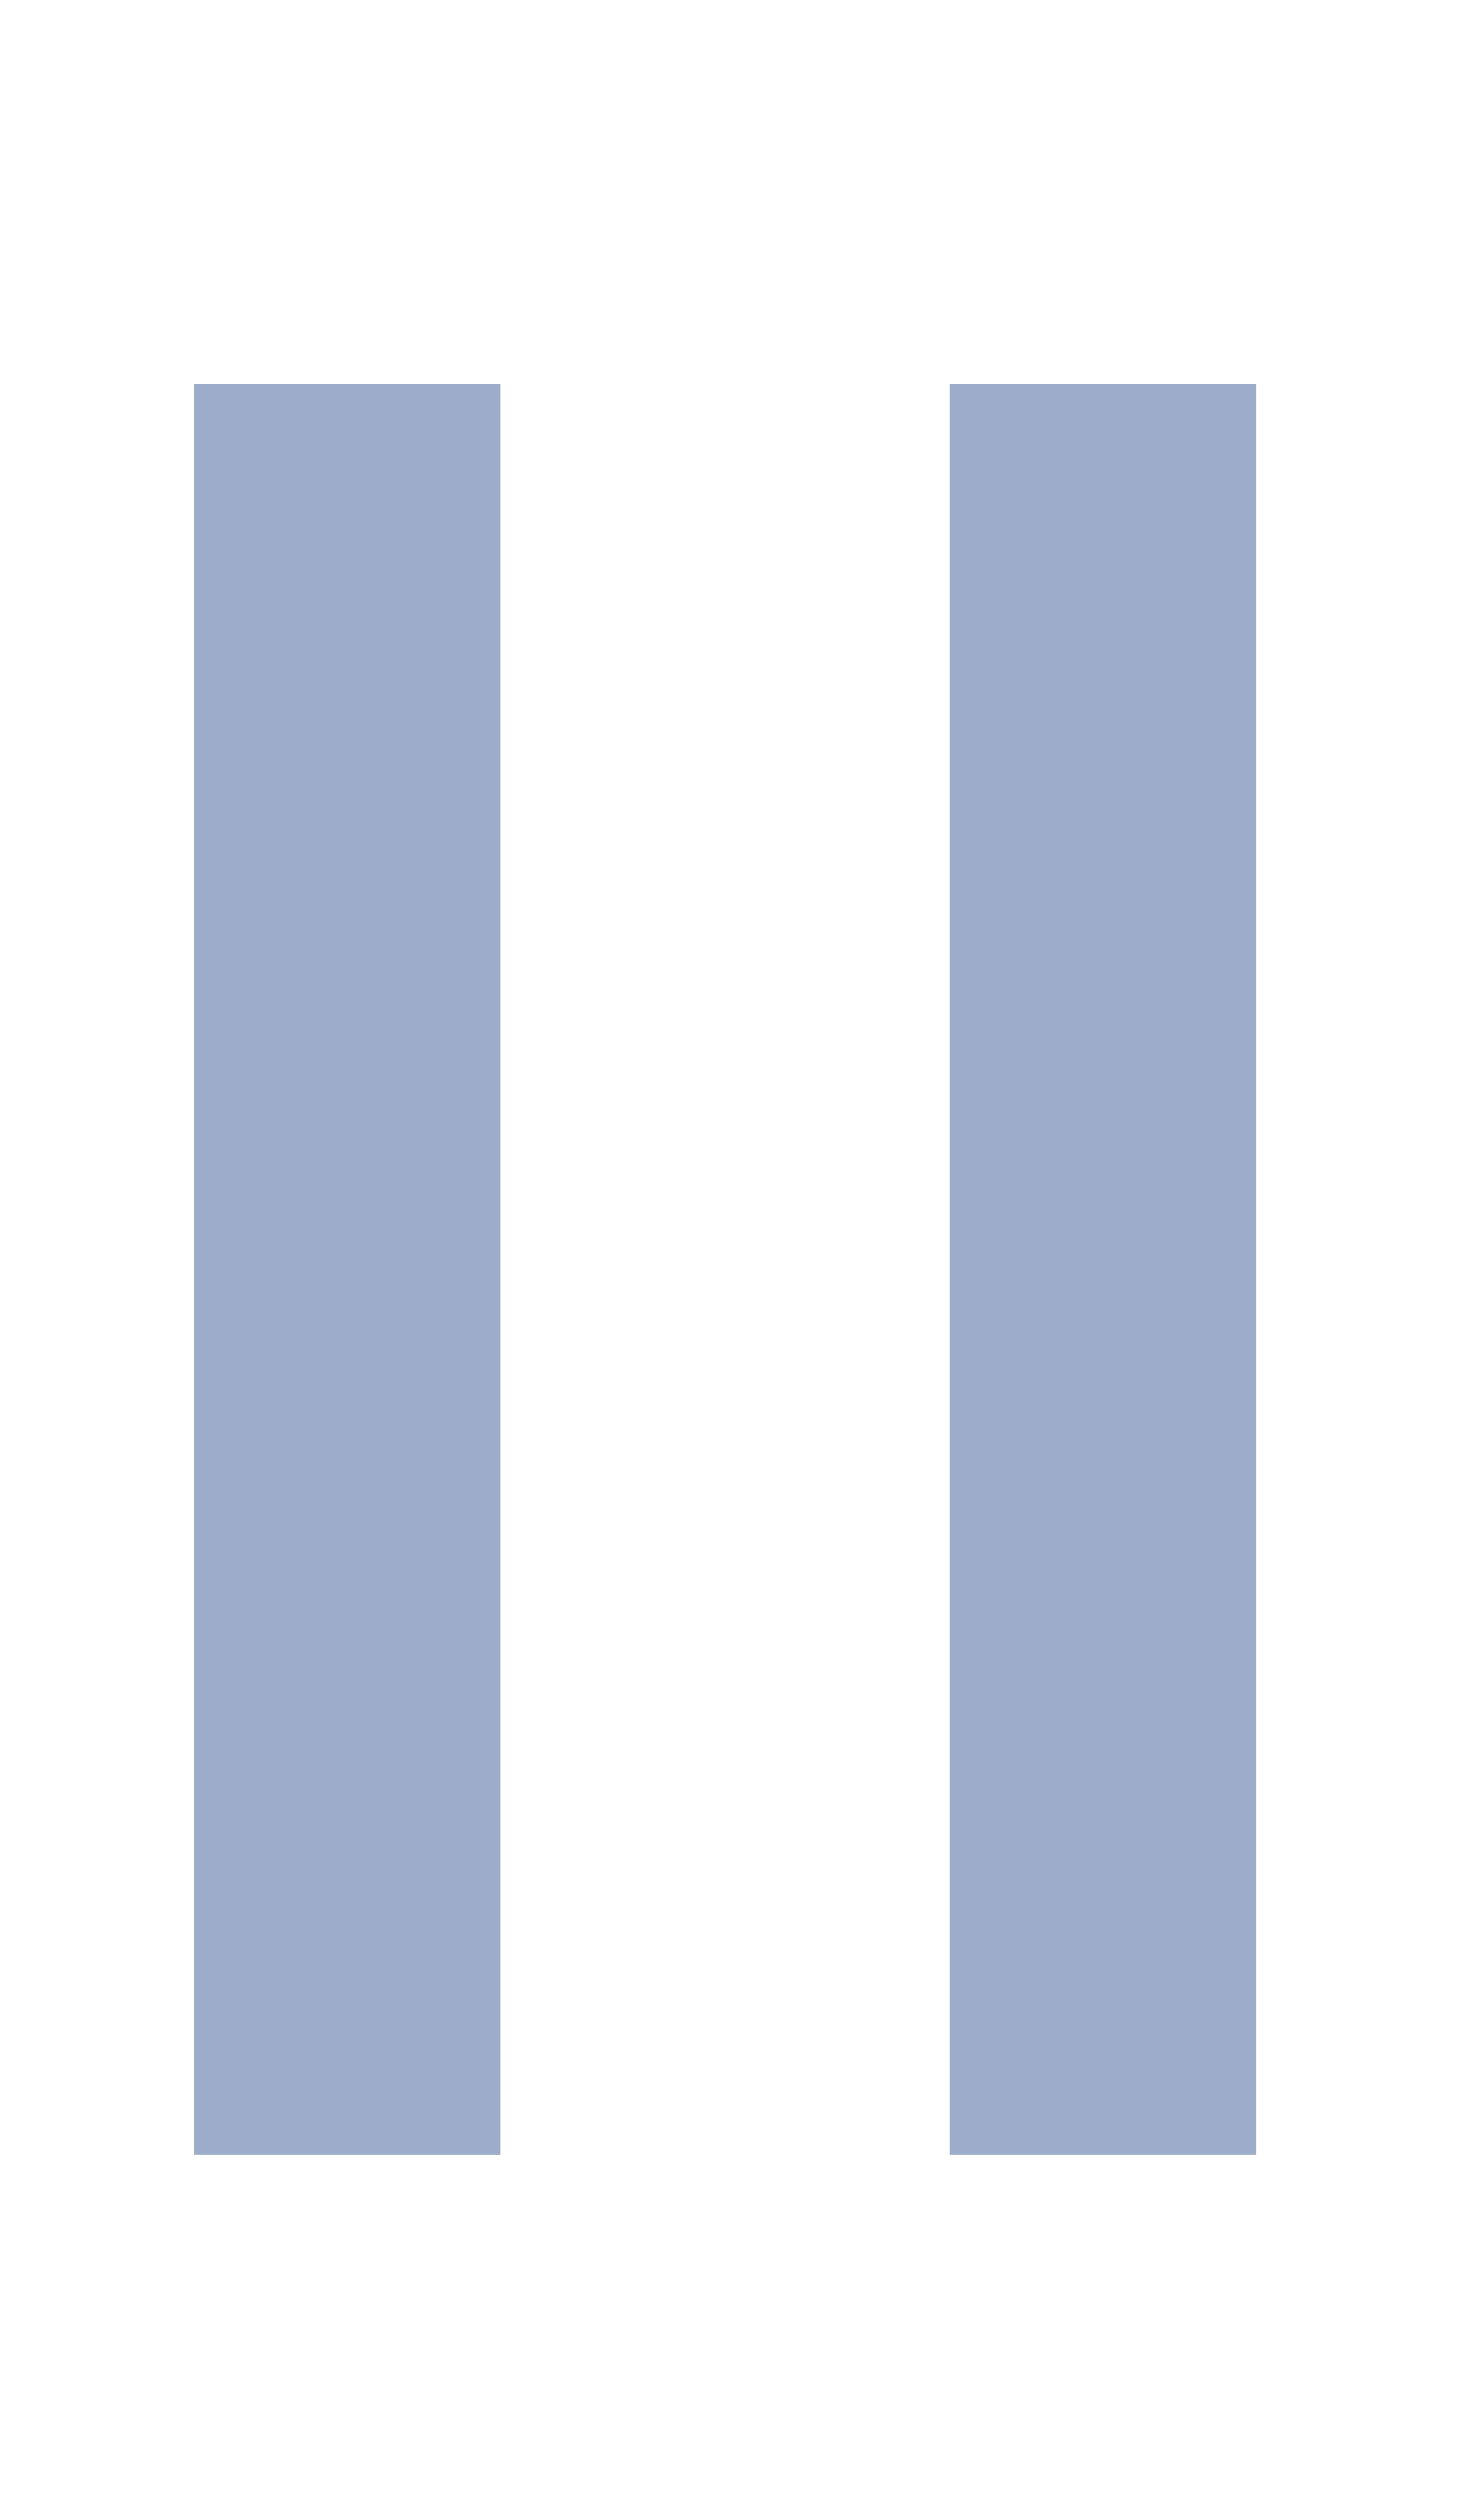
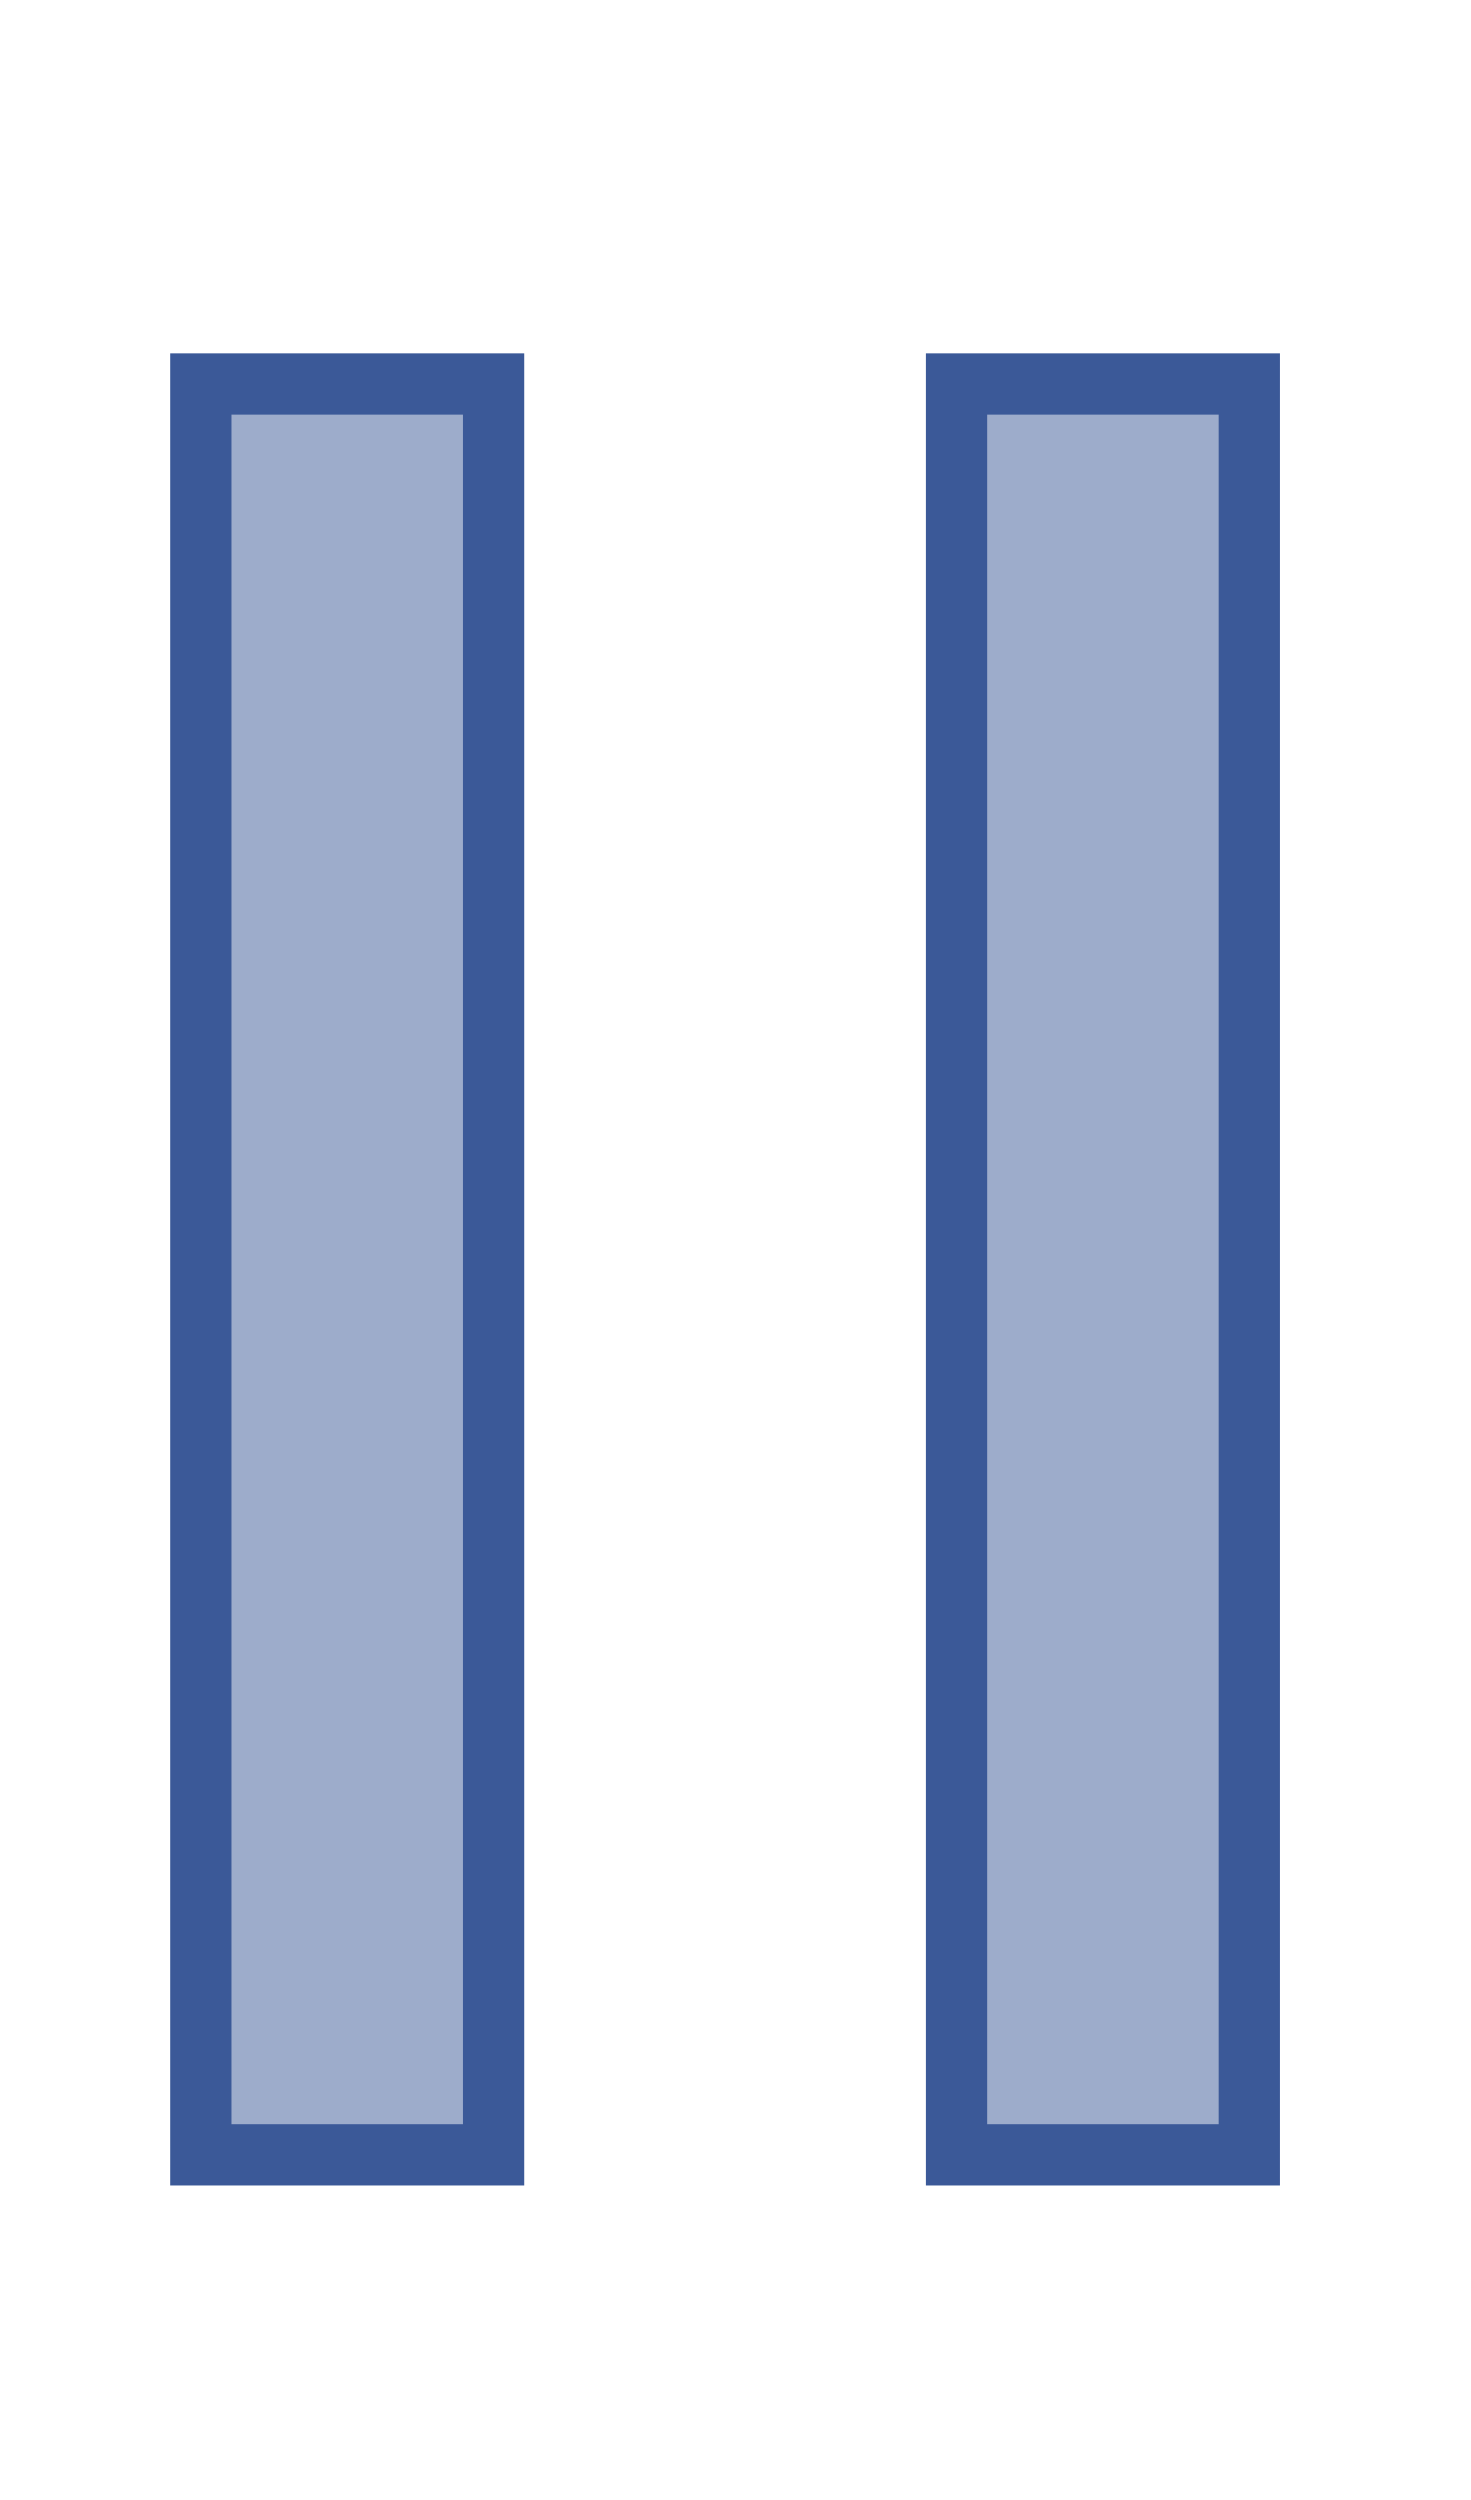
<svg xmlns="http://www.w3.org/2000/svg" version="1.1" id="Layer_1" x="0px" y="0px" width="72px" height="122.4px" viewBox="0 0 72 122.4" enable-background="new 0 0 72 122.4" xml:space="preserve">
  <line fill="none" stroke="#9DACCB" stroke-width="15" stroke-miterlimit="10" x1="17" y1="18.8" x2="17" y2="105.501" />
  <line fill="none" stroke="#9DACCB" stroke-width="15" stroke-miterlimit="10" x1="54" y1="18.8" x2="54" y2="105.501" />
+   <rect x="9.833" y="18.8" fill="none" stroke="#3B5998" stroke-width="3" stroke-miterlimit="10" width="14.333" height="86.701" />
+   <rect x="46.832" y="18.8" fill="none" stroke="#3B5998" stroke-width="3" stroke-miterlimit="10" width="14.334" height="86.701" />
</svg>
